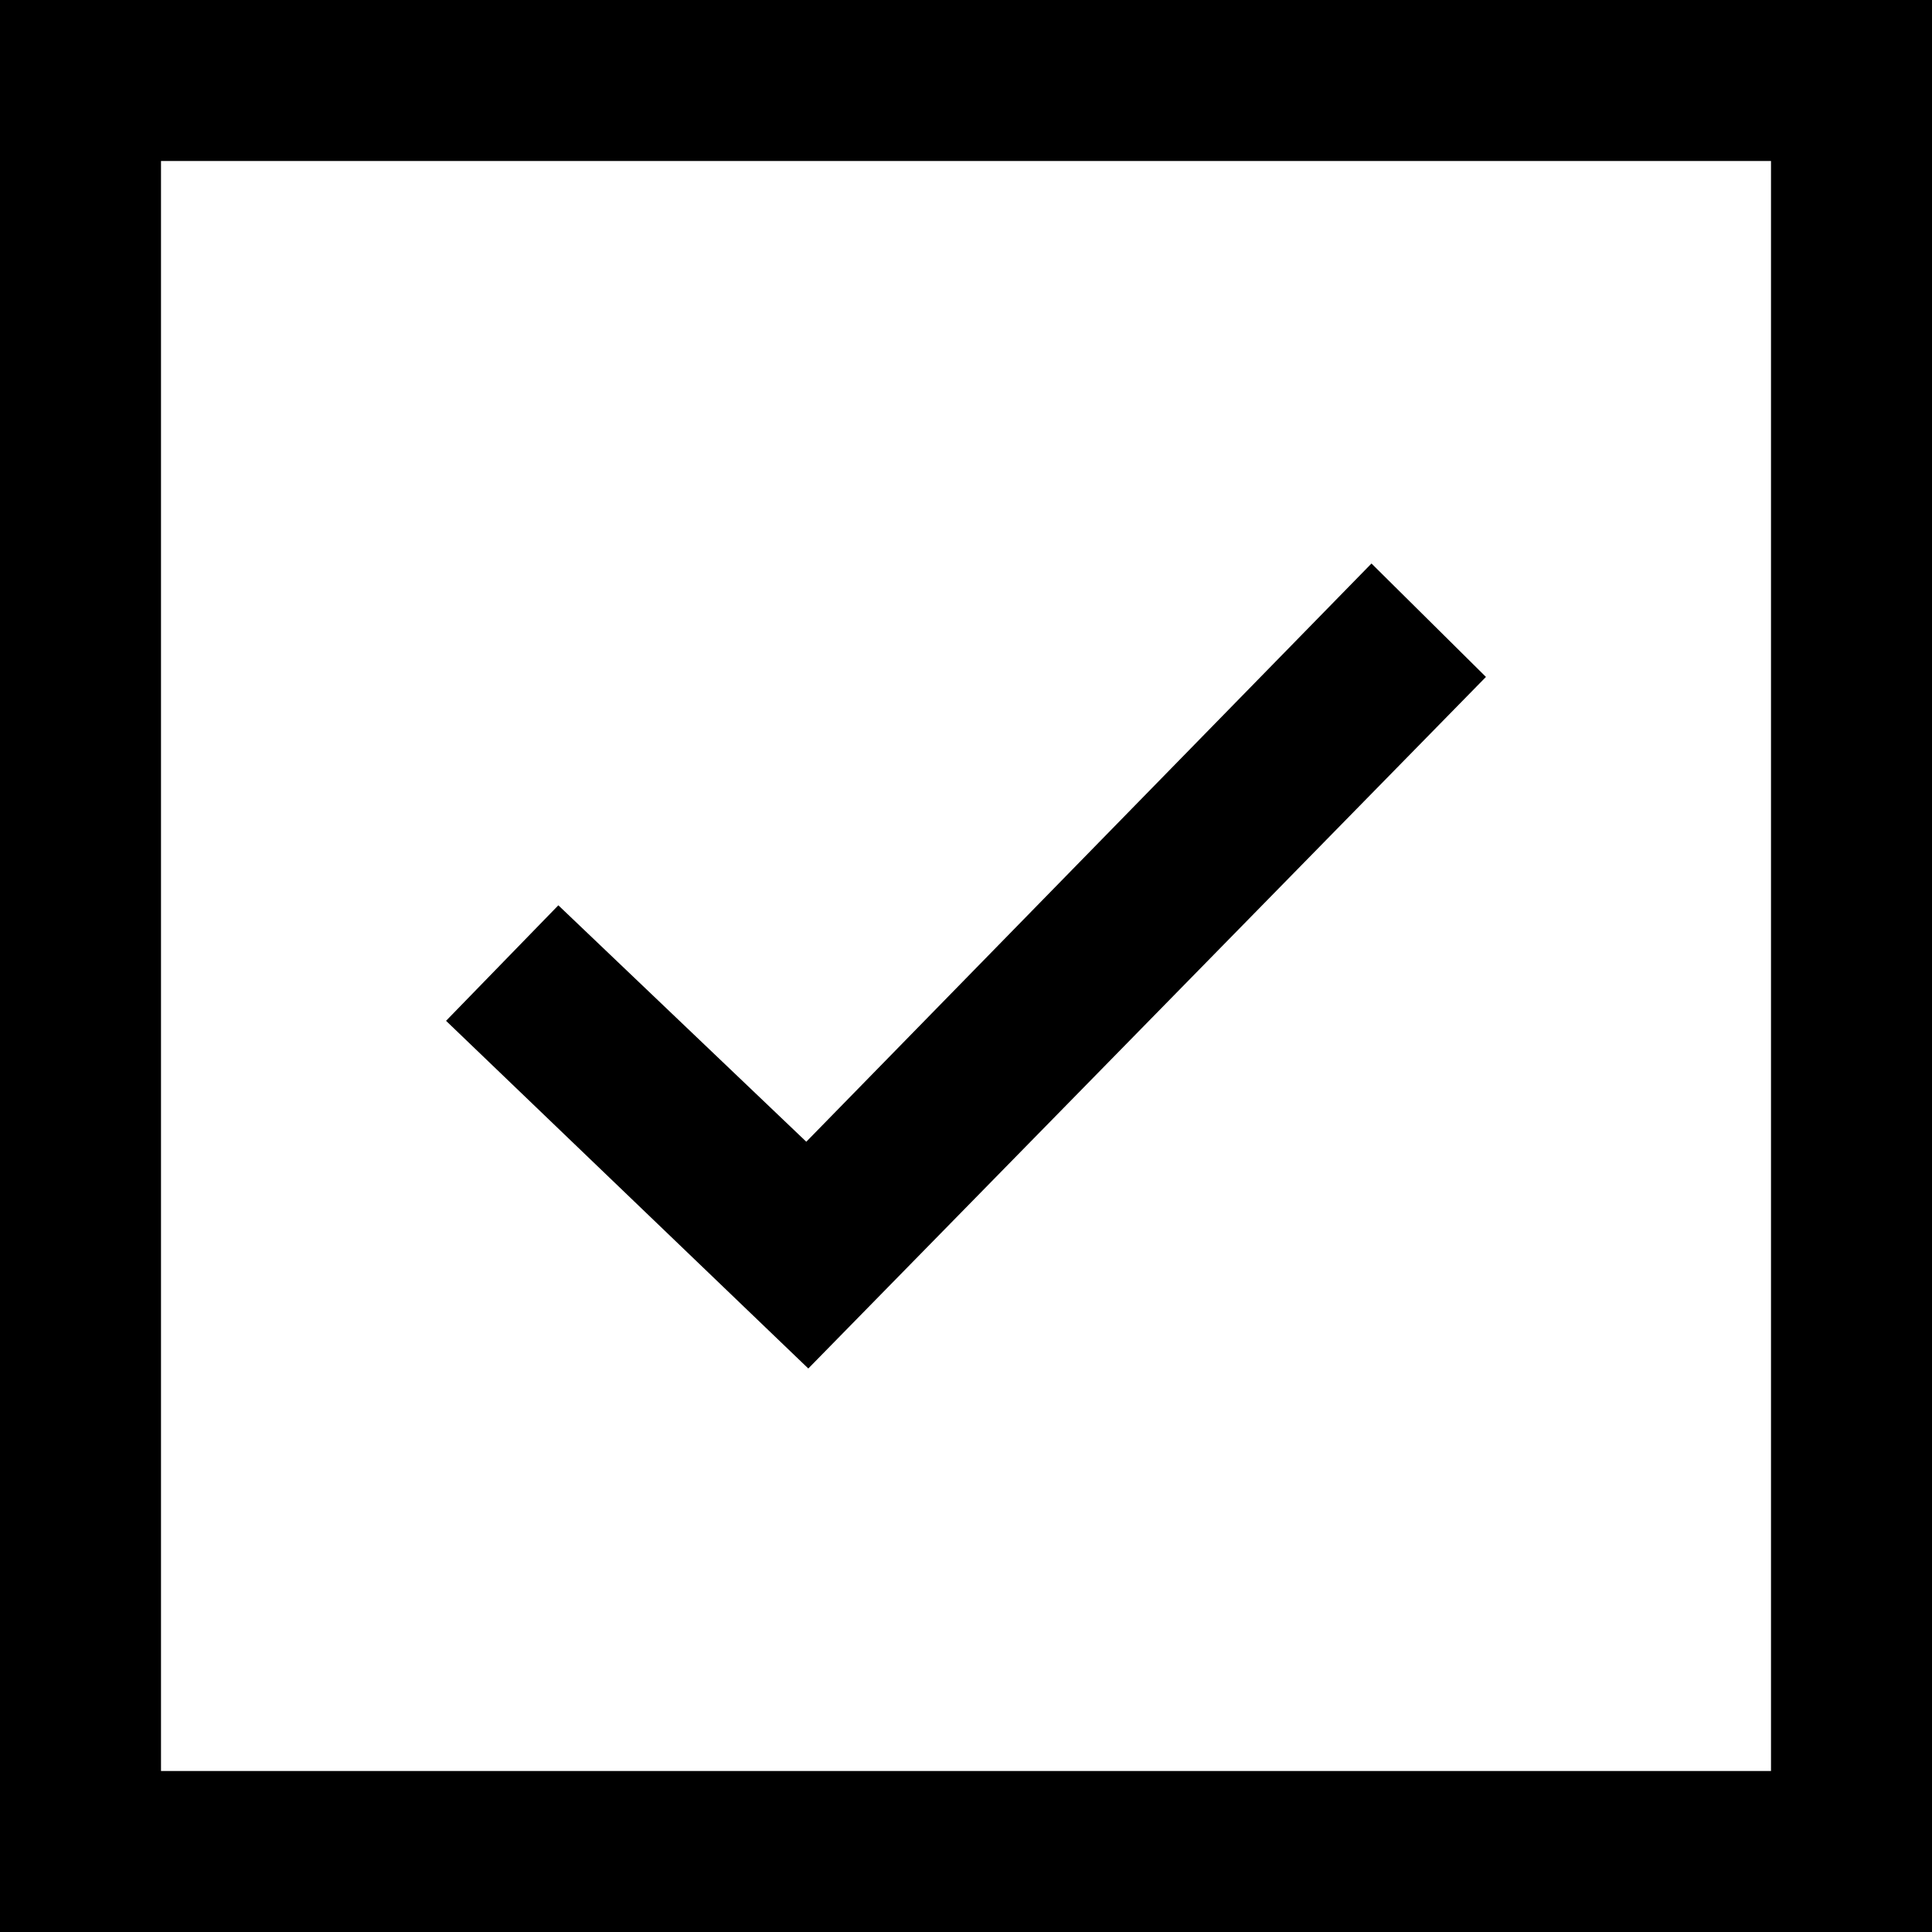
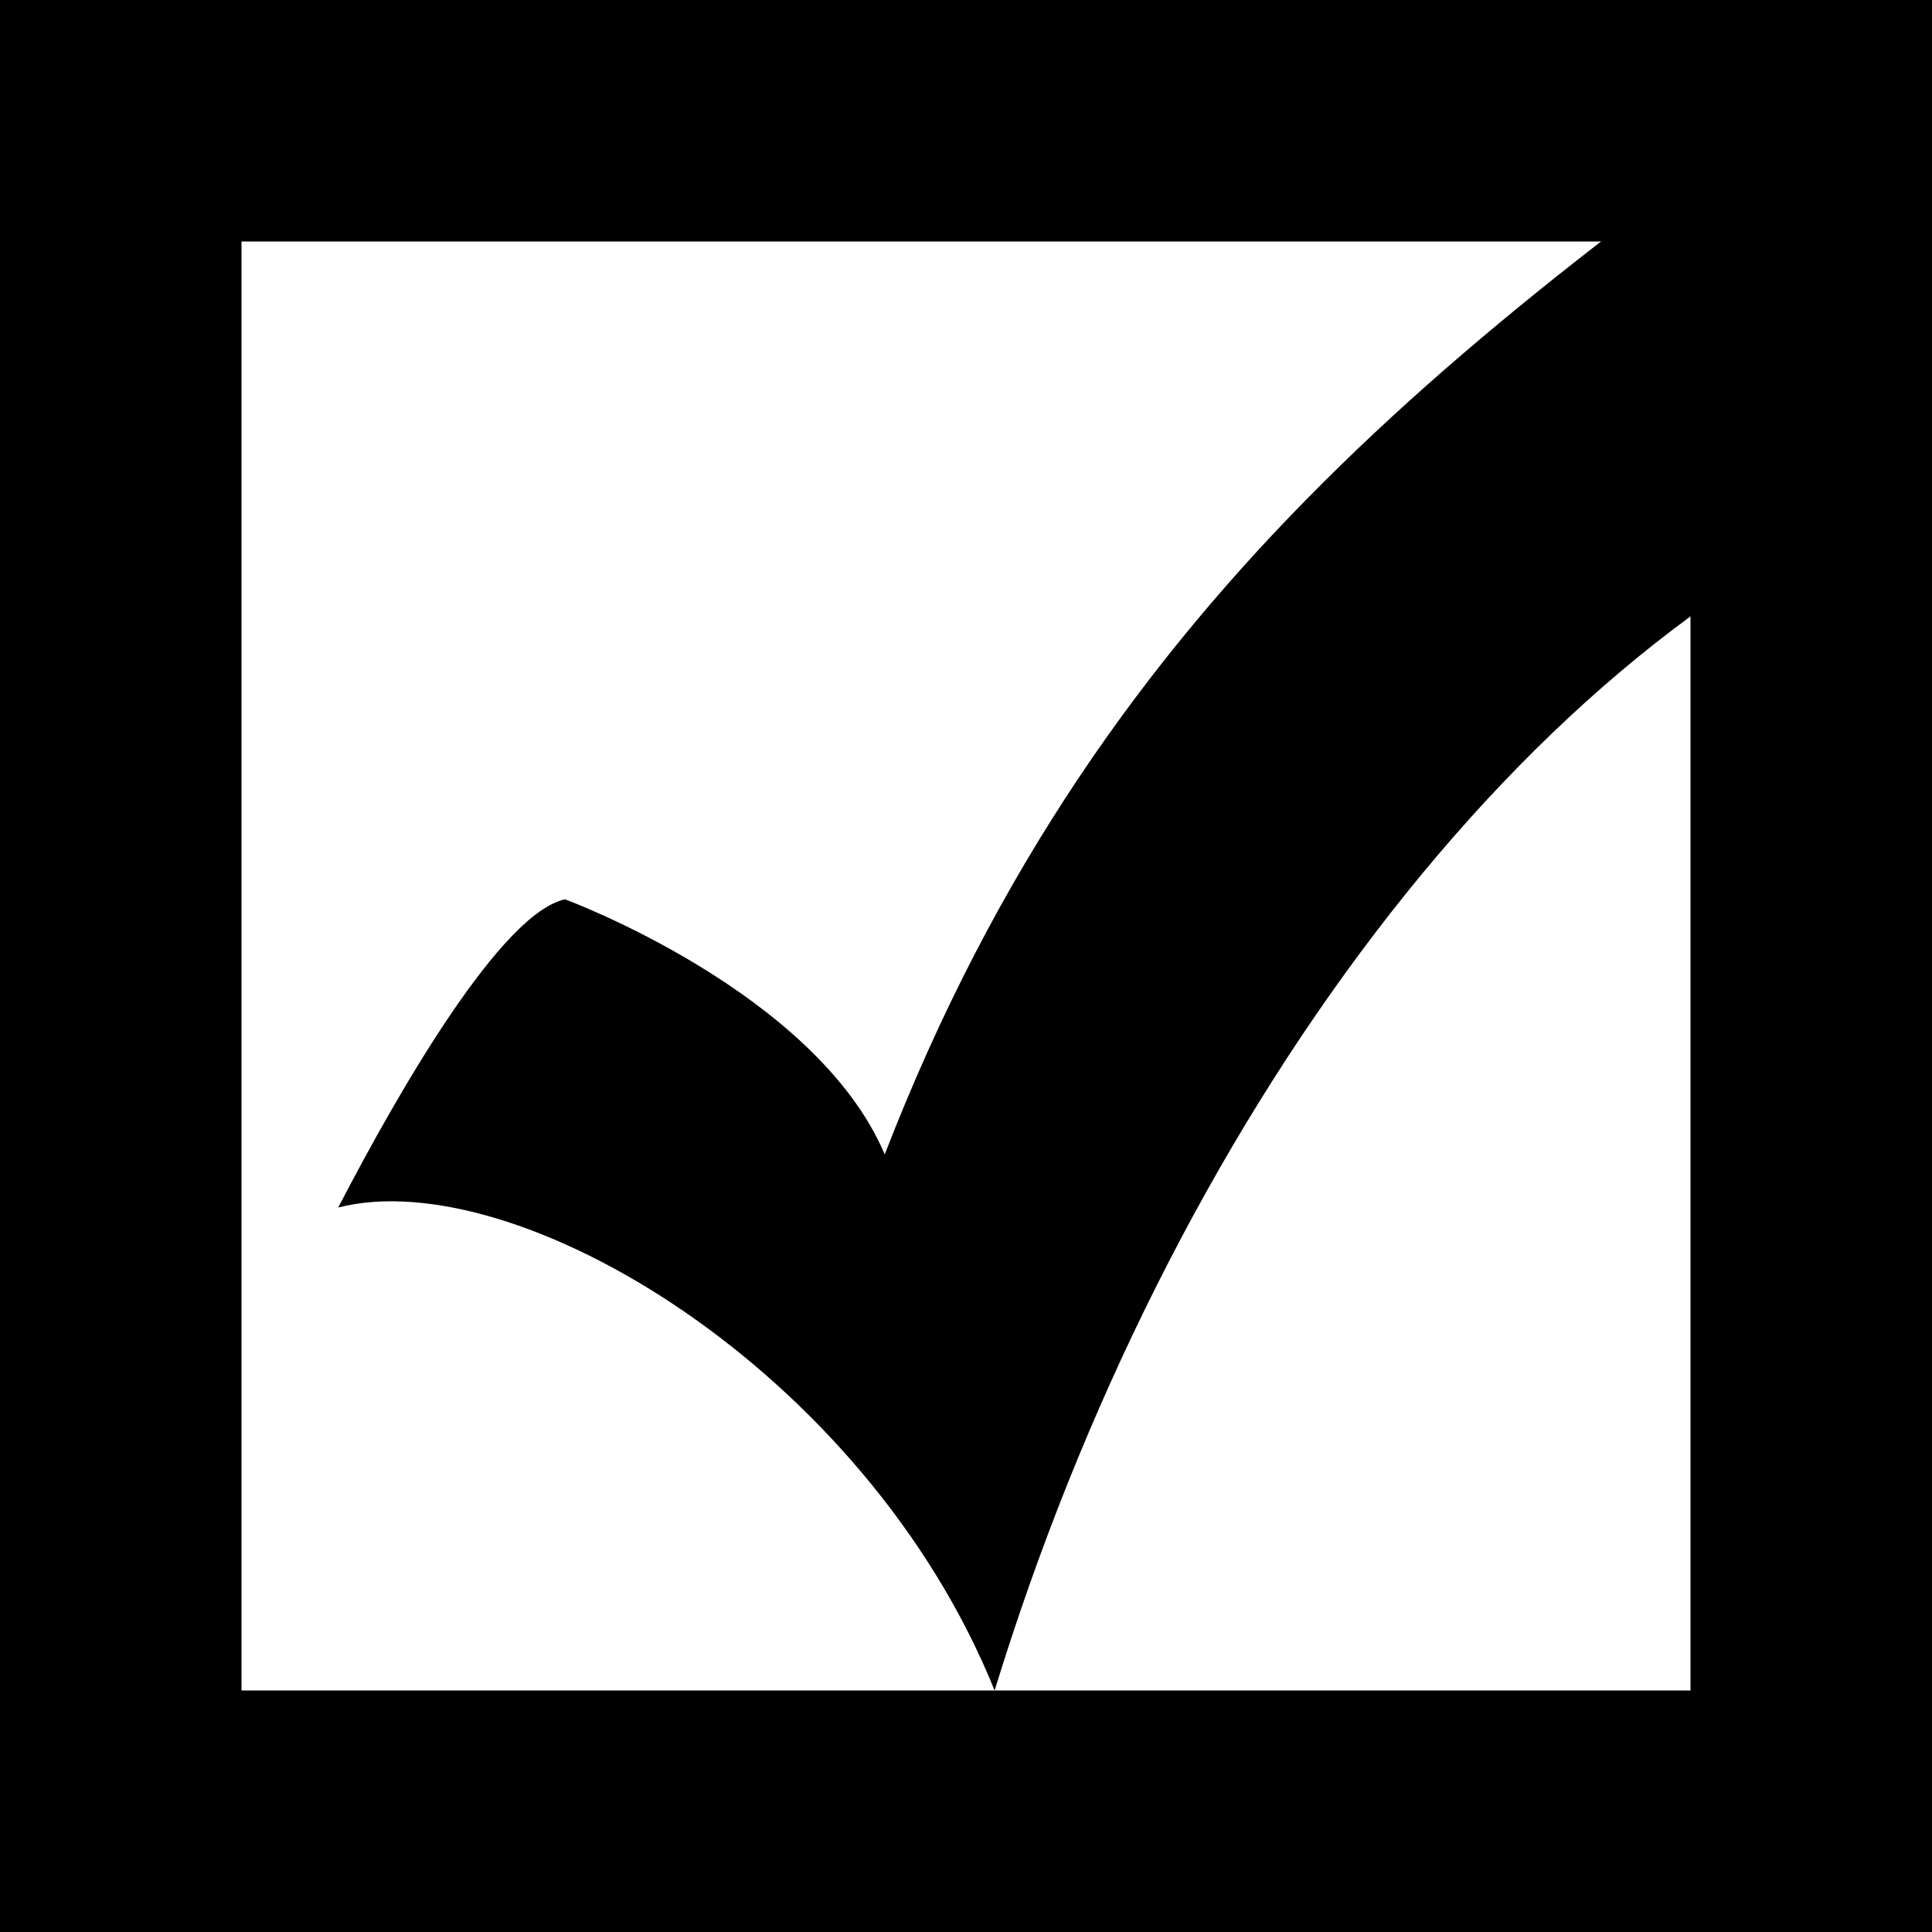
- <svg xmlns="http://www.w3.org/2000/svg" width="24" height="24" viewBox="0 0 24 24">
-   <path d="M22 2v20h-20v-20h20zm2-2h-24v24h24v-24zm-5.541 8.409l-1.422-1.409-7.021 7.183-3.08-2.937-1.395 1.435 4.5 4.319 8.418-8.591z" />
+ <svg xmlns="http://www.w3.org/2000/svg" version="1.1" viewBox="0 0 16 16">
+   <path d="m16 4v-4c-3.692 2.62-6.843 4.83-8.673 9.56-0.573-1.347-2.647-2.112-2.647-2.112-0.521 0.109-1.357 1.546-1.879 2.552 1.469-0.376 4.364 1.344 5.436 4 1.435-4.677 4.386-8.726 7.763-10z" stroke-width="1.032" />
+   <path d="m0 0v16h16v-14h-2v12h-12v-12h14v-2z" stroke-width="2" />
</svg>
